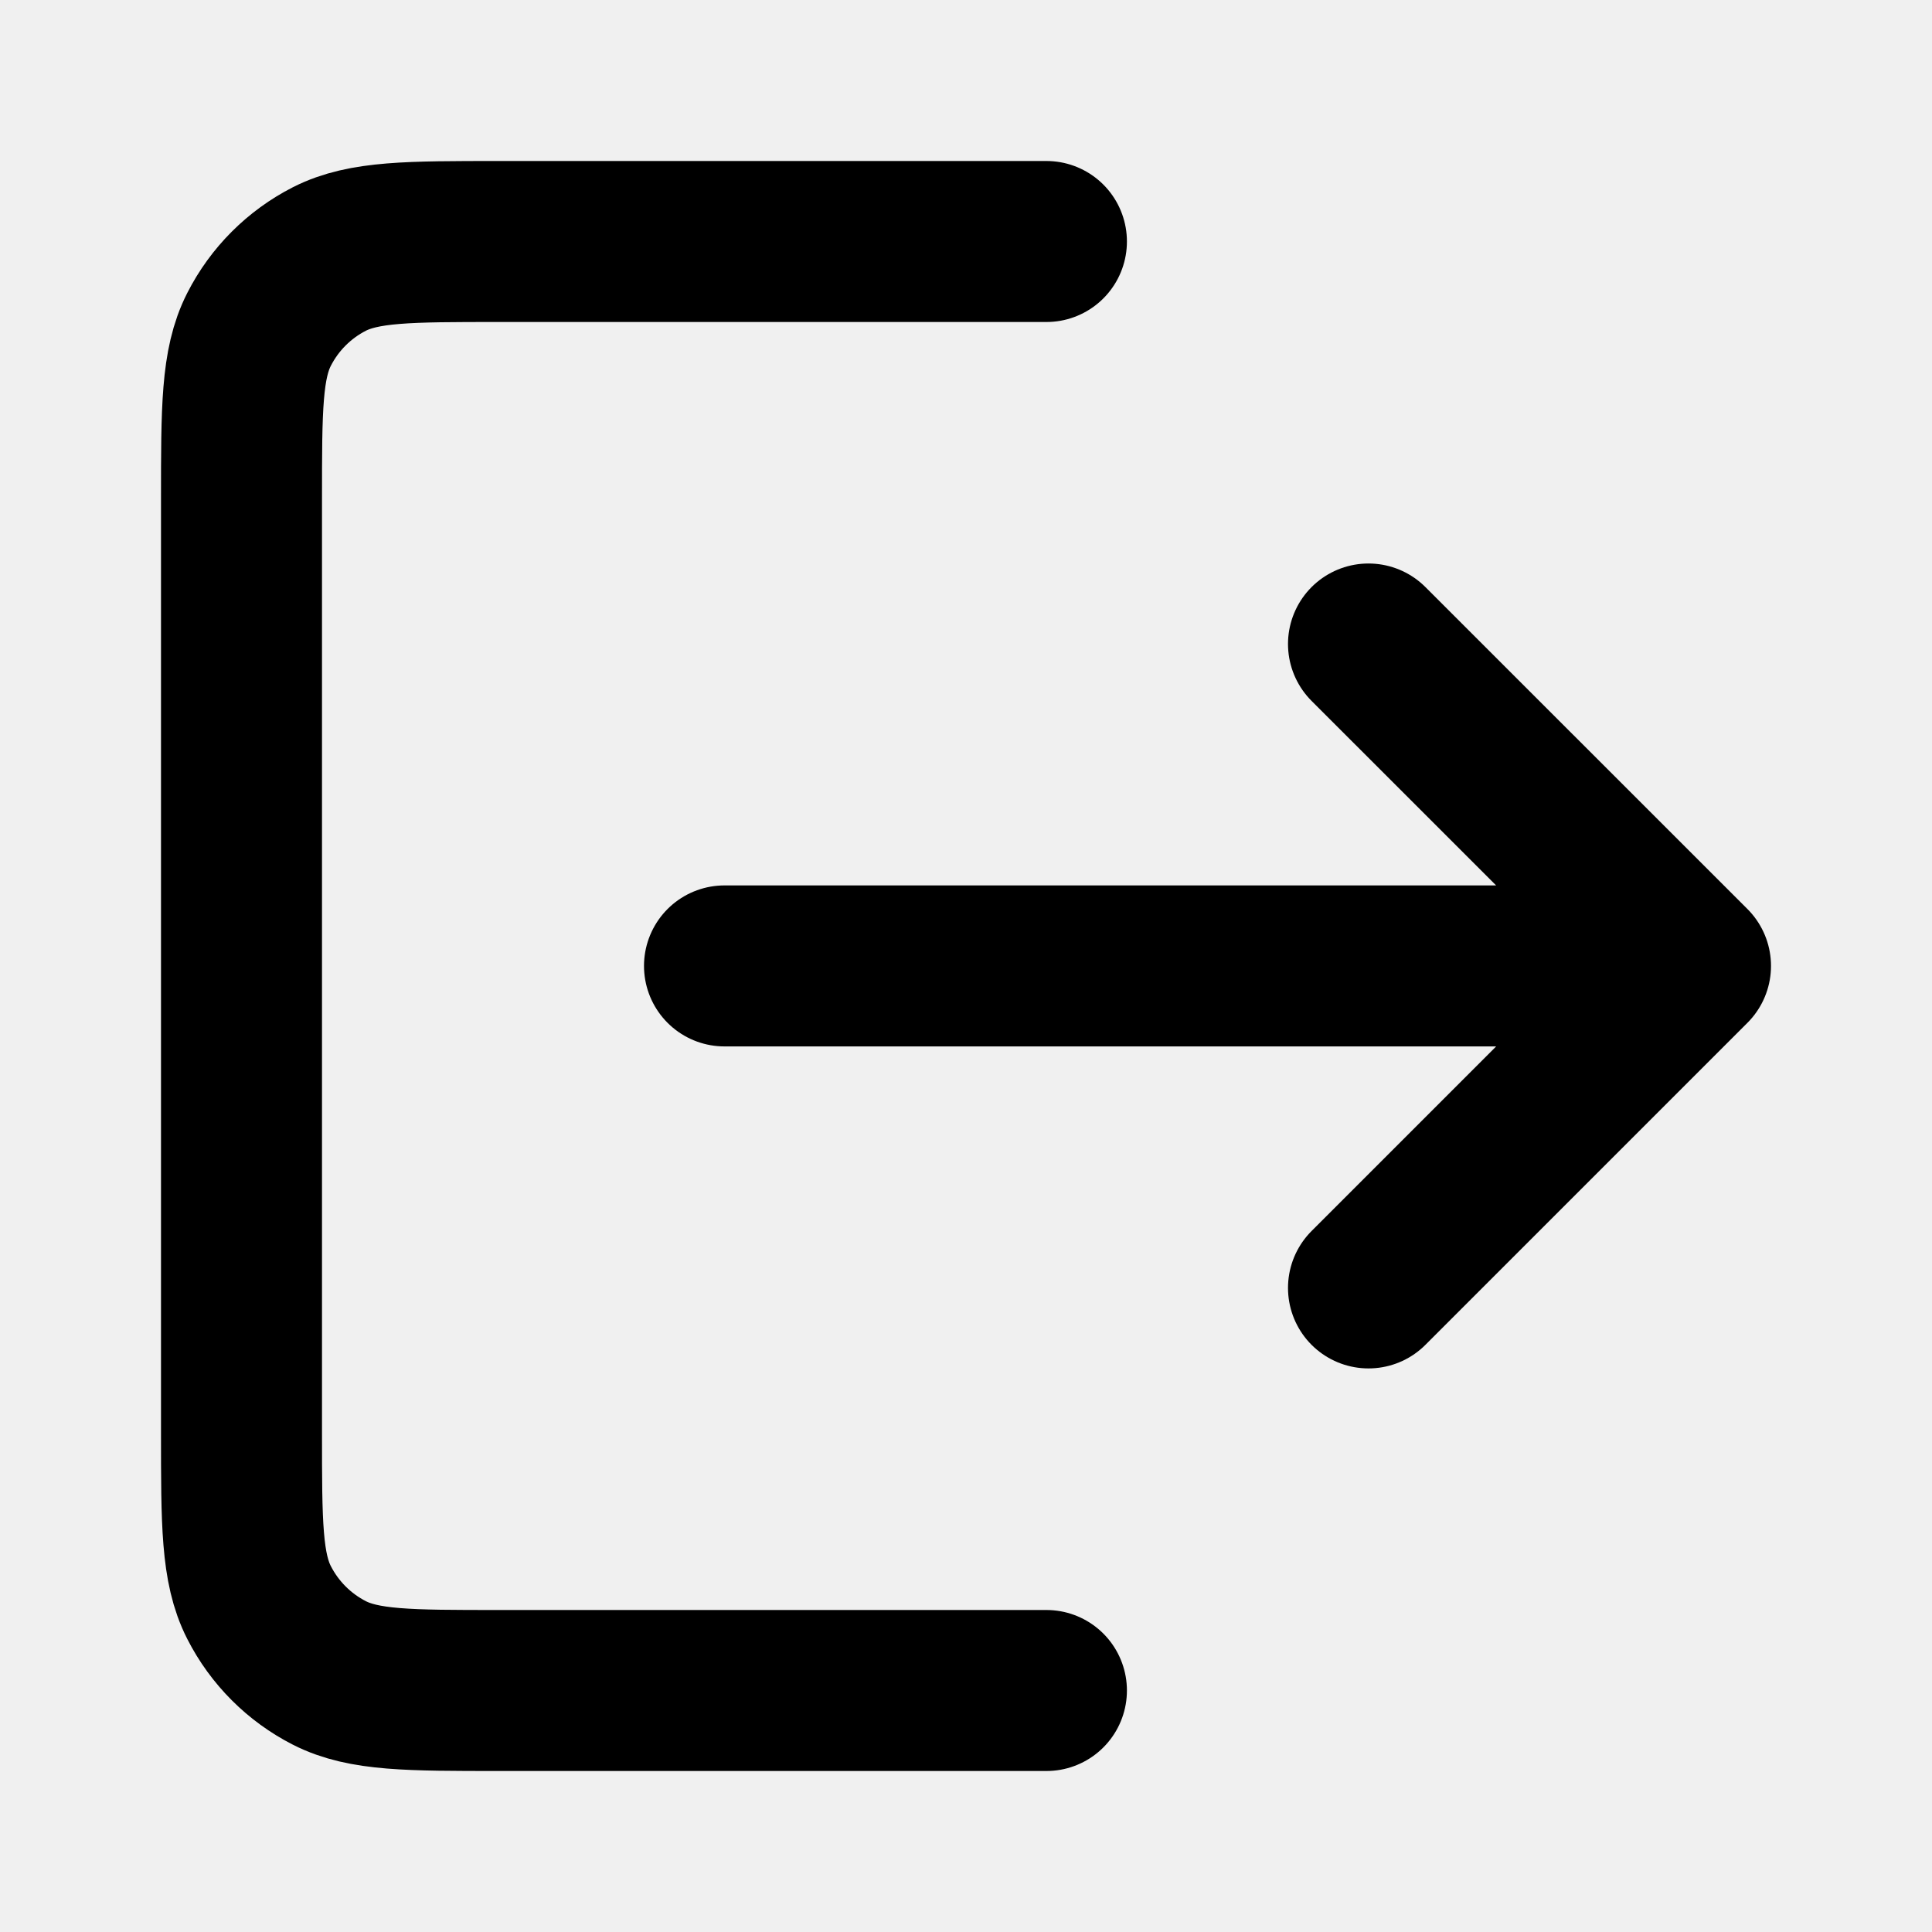
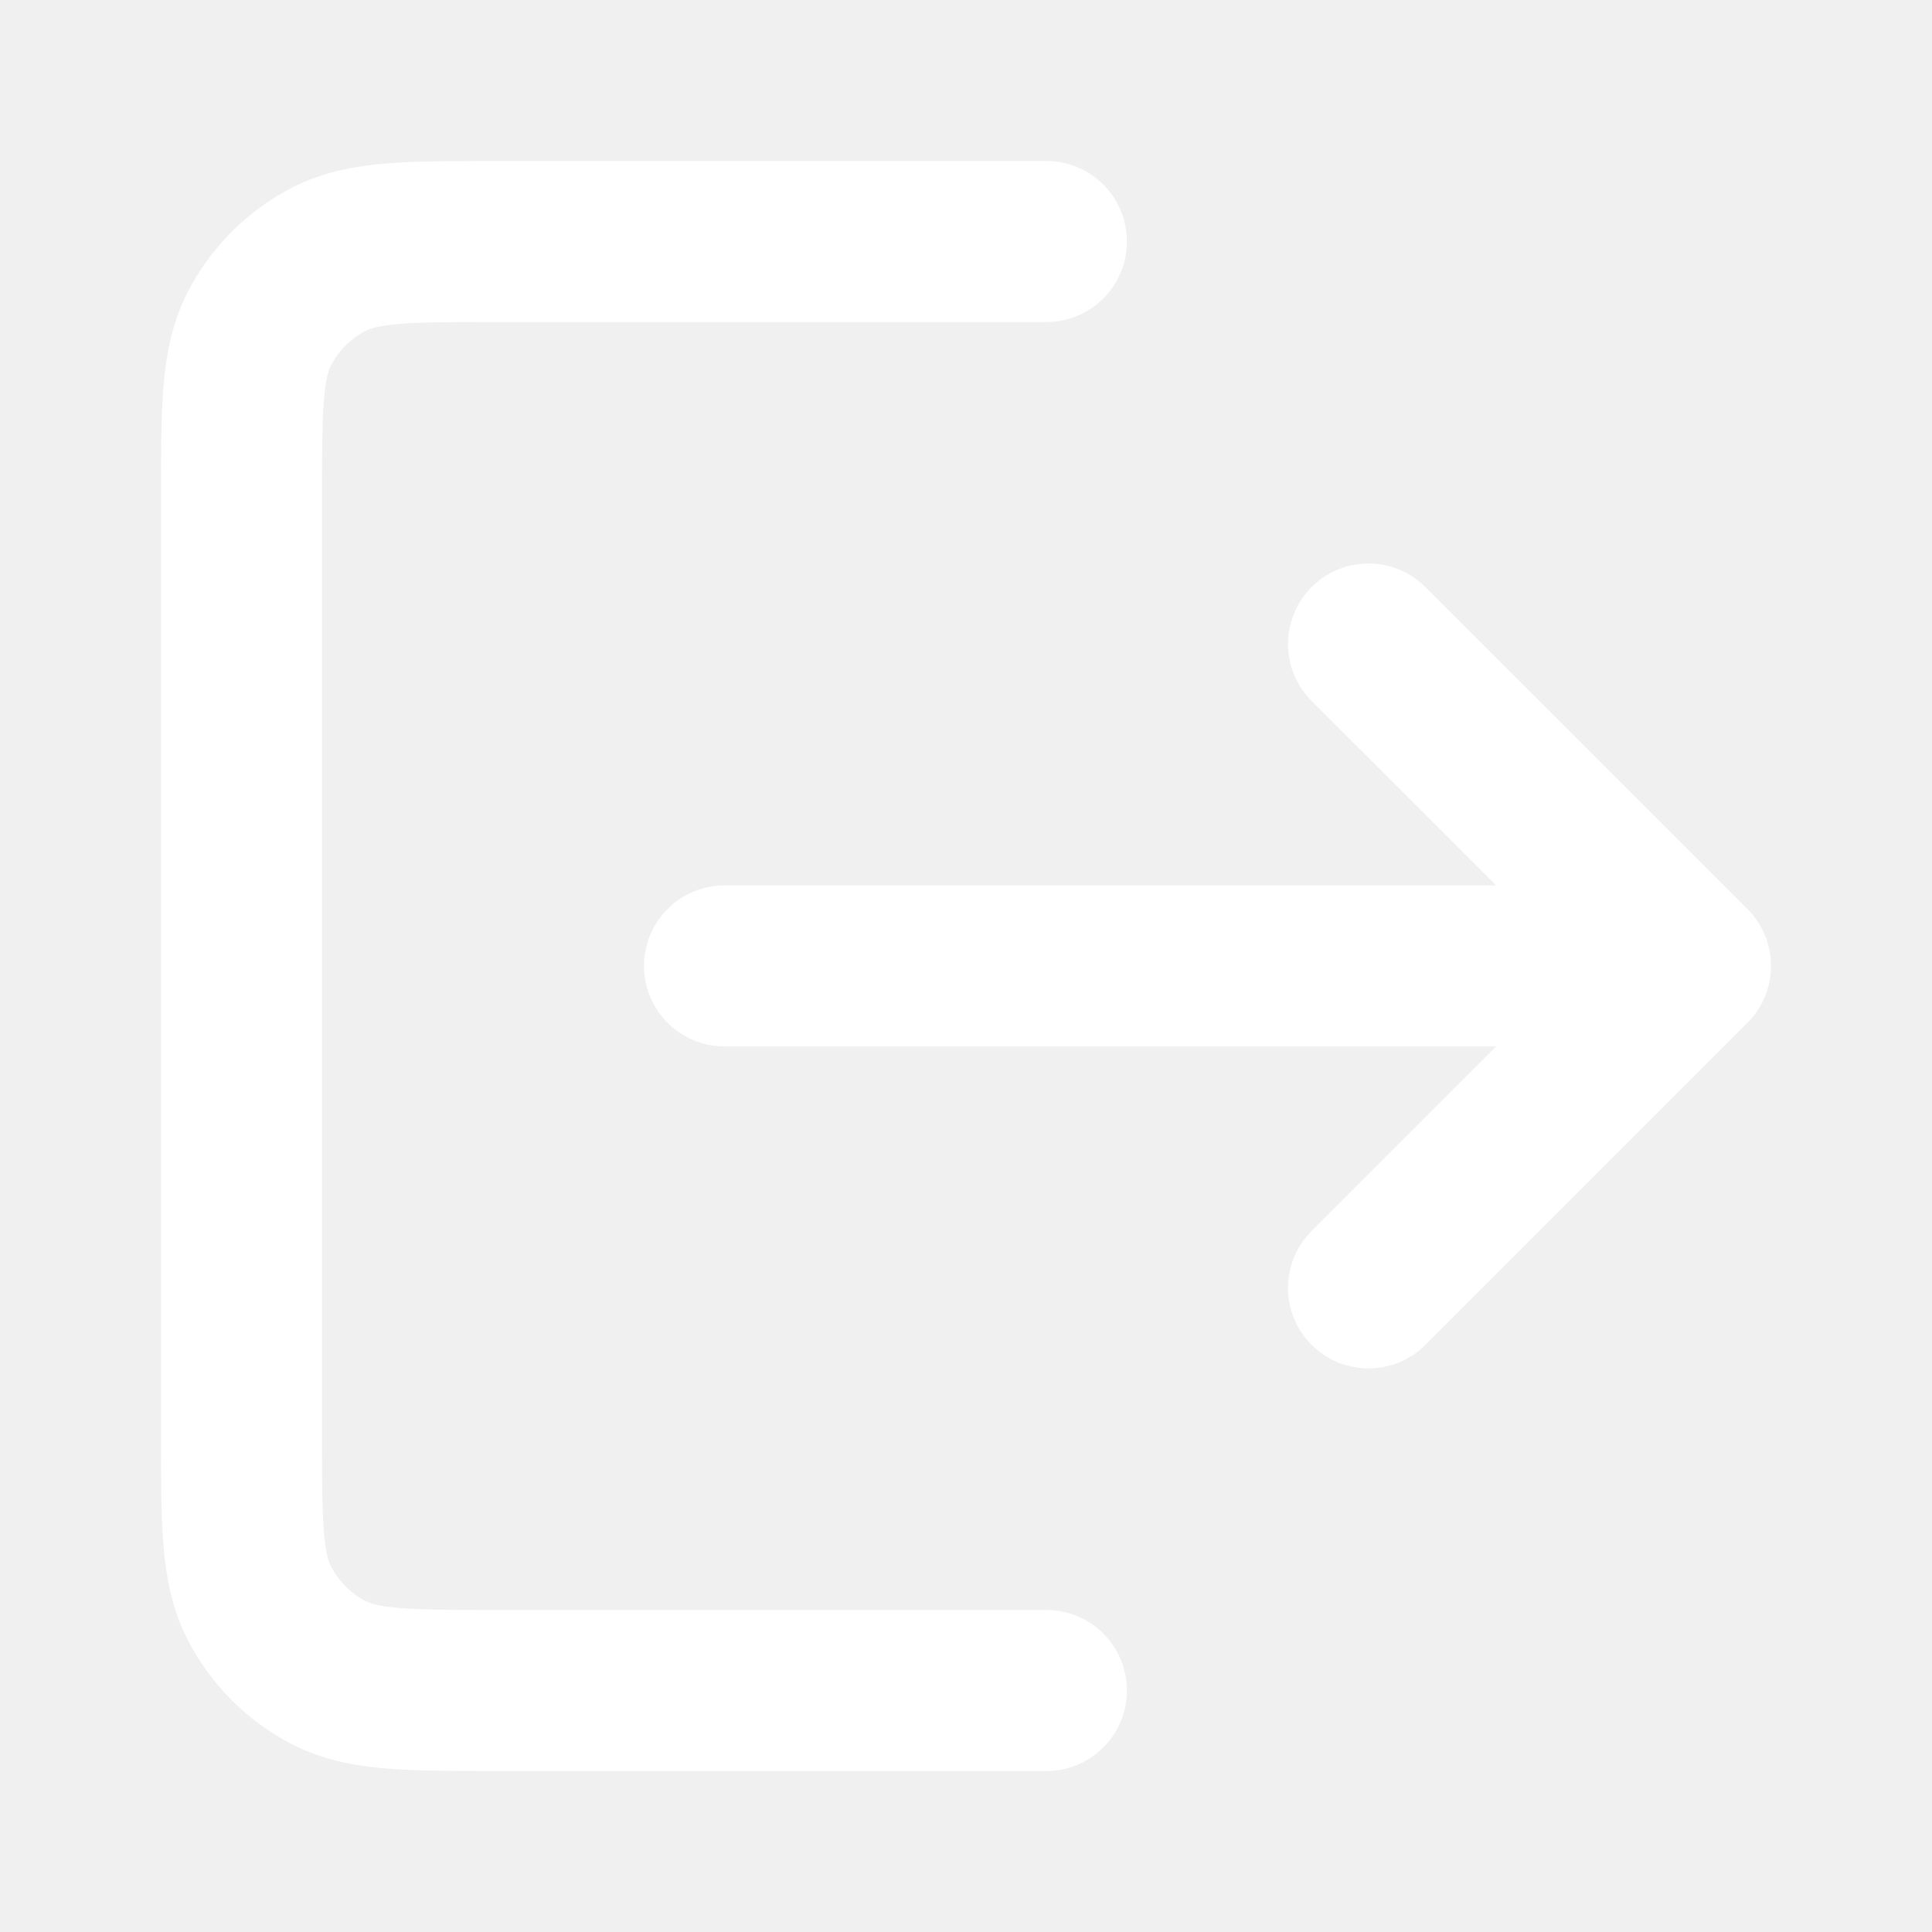
<svg xmlns="http://www.w3.org/2000/svg" width="800px" height="800px" viewBox="0 0 24 24" fill="none">
-   <path d="M17 15.999L21 11.999M21 11.999L17 8M21 11.999H9M12.999 21H6.2C5.08 21 4.52 21 4.092 20.782C3.716 20.59 3.41 20.284 3.218 19.907C3 19.48 3 18.92 3 17.799V6.2C3 5.079 3 4.519 3.218 4.092C3.41 3.715 3.716 3.409 4.092 3.217C4.52 3 5.08 3 6.2 3L12.999 3" stroke="#000000" stroke-width="2" stroke-linecap="round" stroke-linejoin="round" />
+   <path d="M17 15.999L21 11.999M21 11.999L17 8M21 11.999H9M12.999 21H6.2C5.08 21 4.52 21 4.092 20.782C3.716 20.59 3.41 20.284 3.218 19.907C3 19.48 3 18.92 3 17.799V6.2C3 5.079 3 4.519 3.218 4.092C3.41 3.715 3.716 3.409 4.092 3.217C4.52 3 5.08 3 6.2 3L12.999 3" stroke="#ffffff" stroke-width="2" stroke-linecap="round" stroke-linejoin="round" />
</svg>
